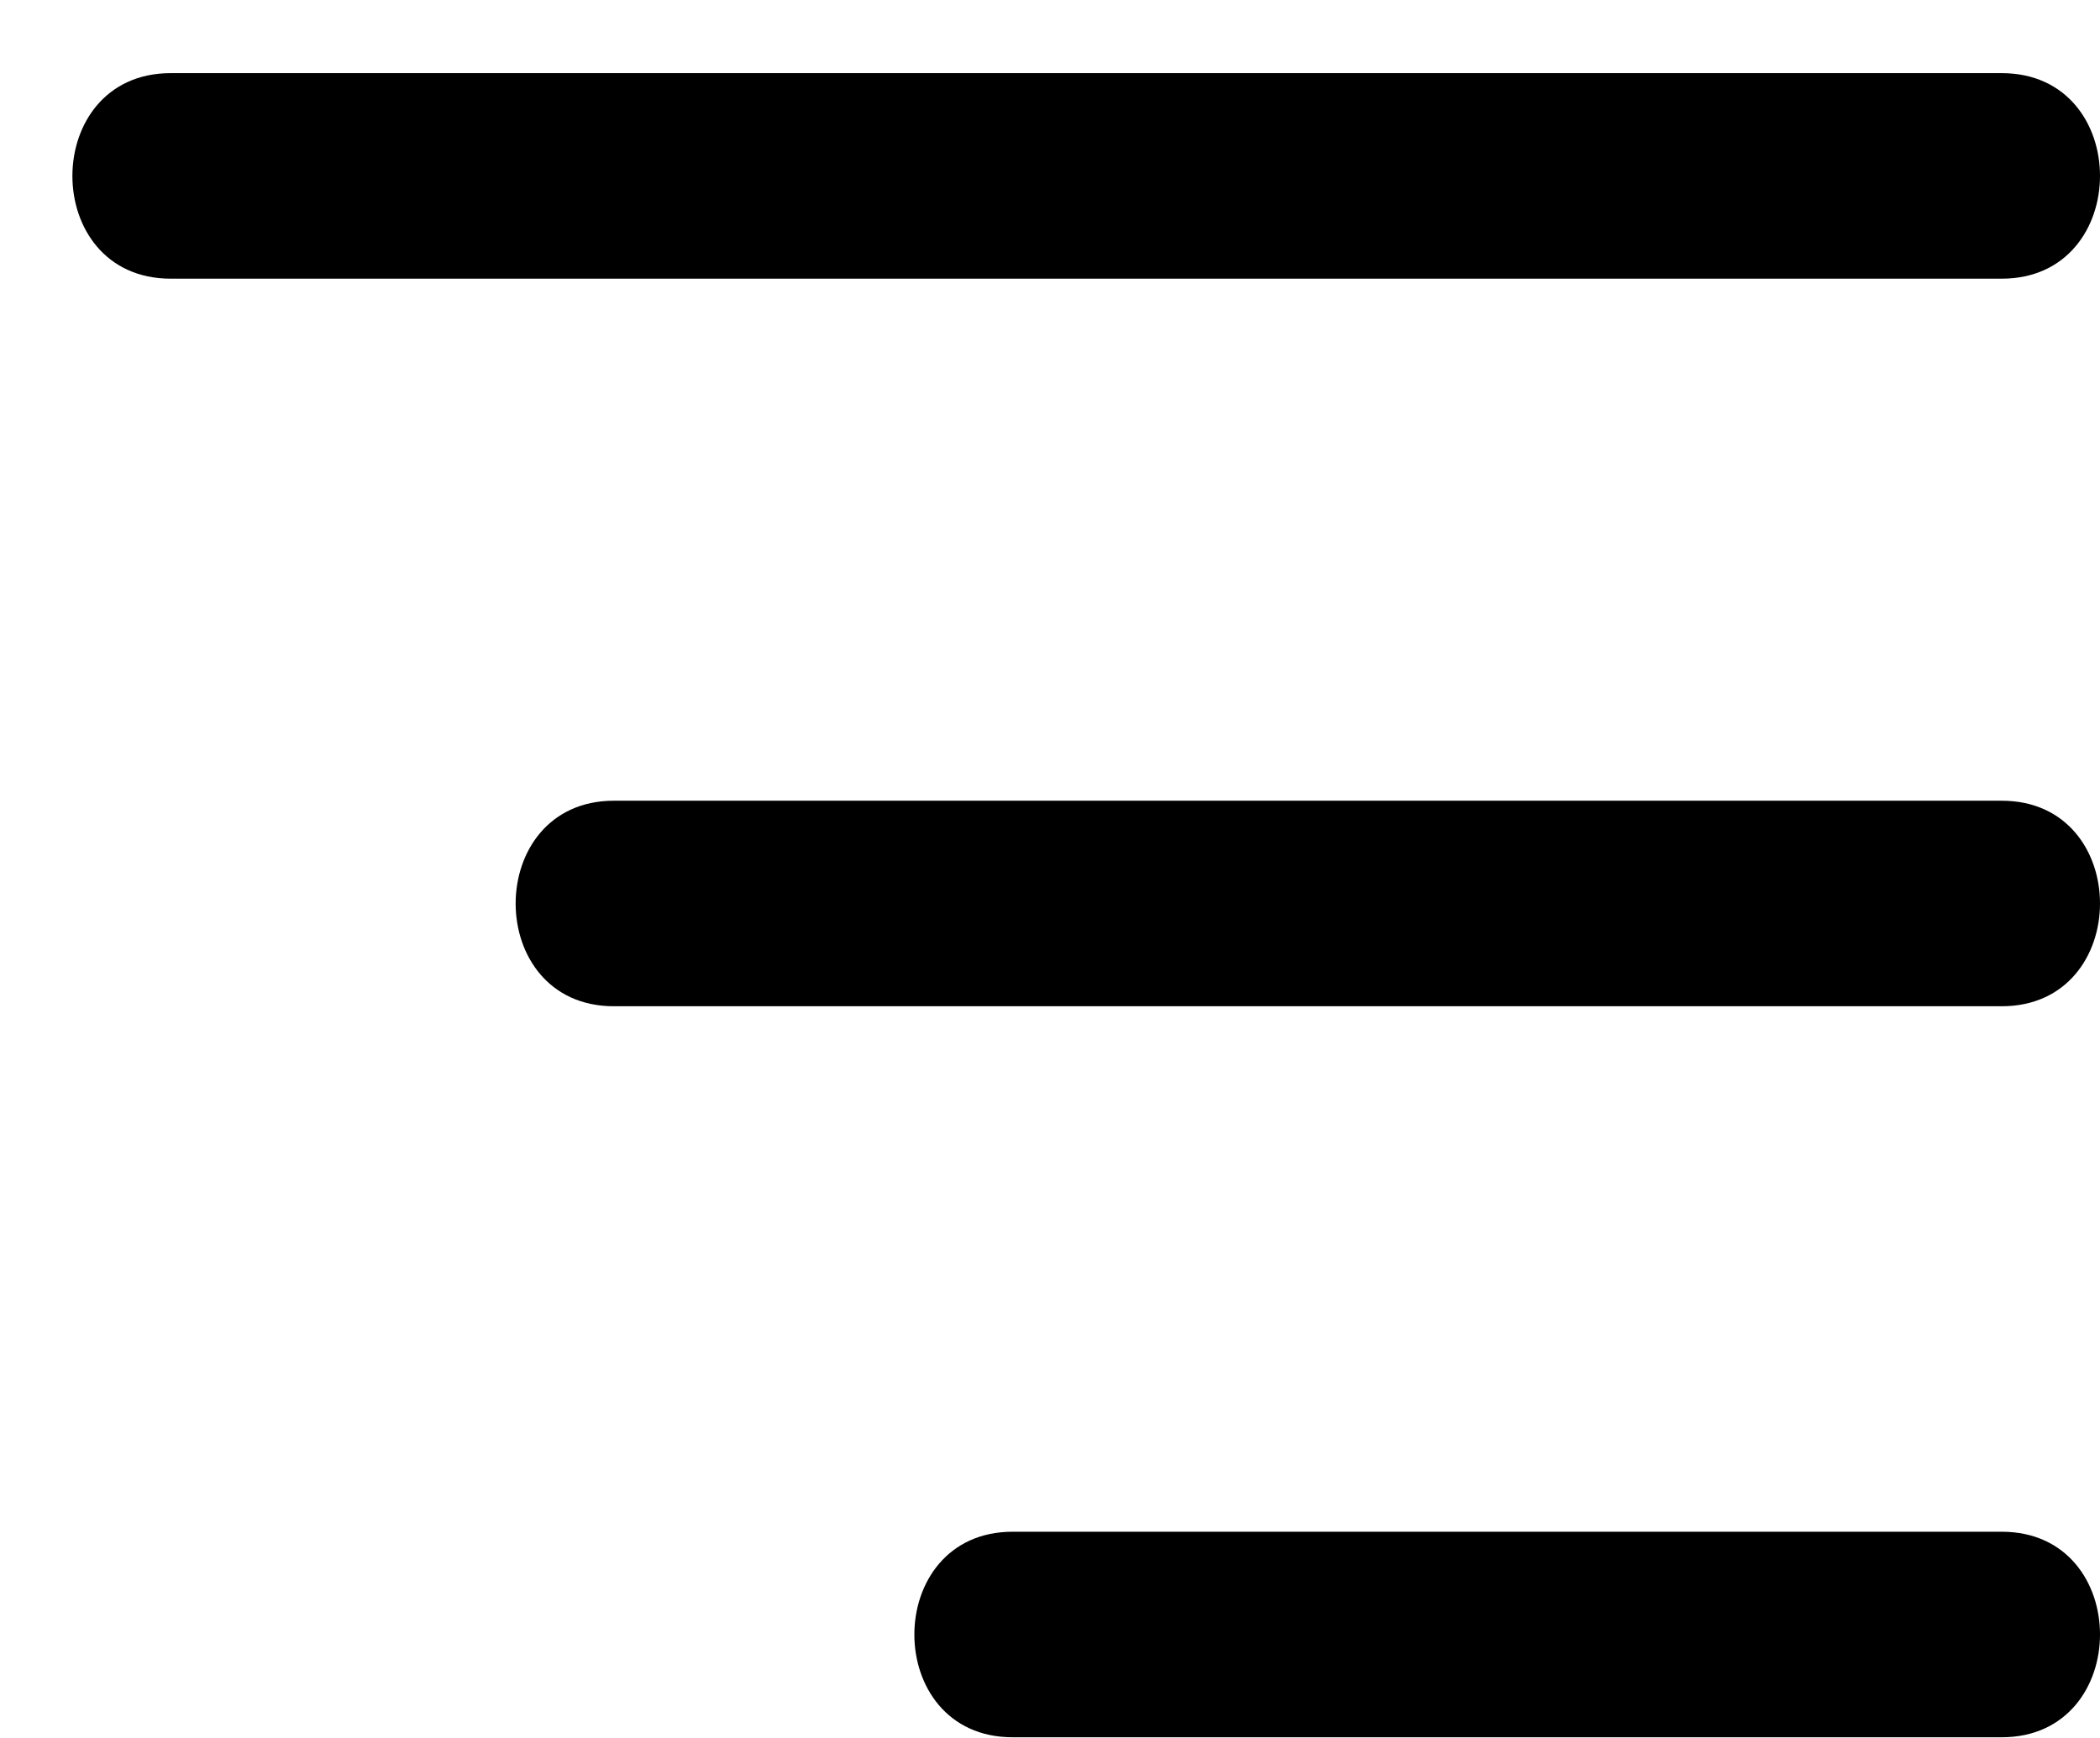
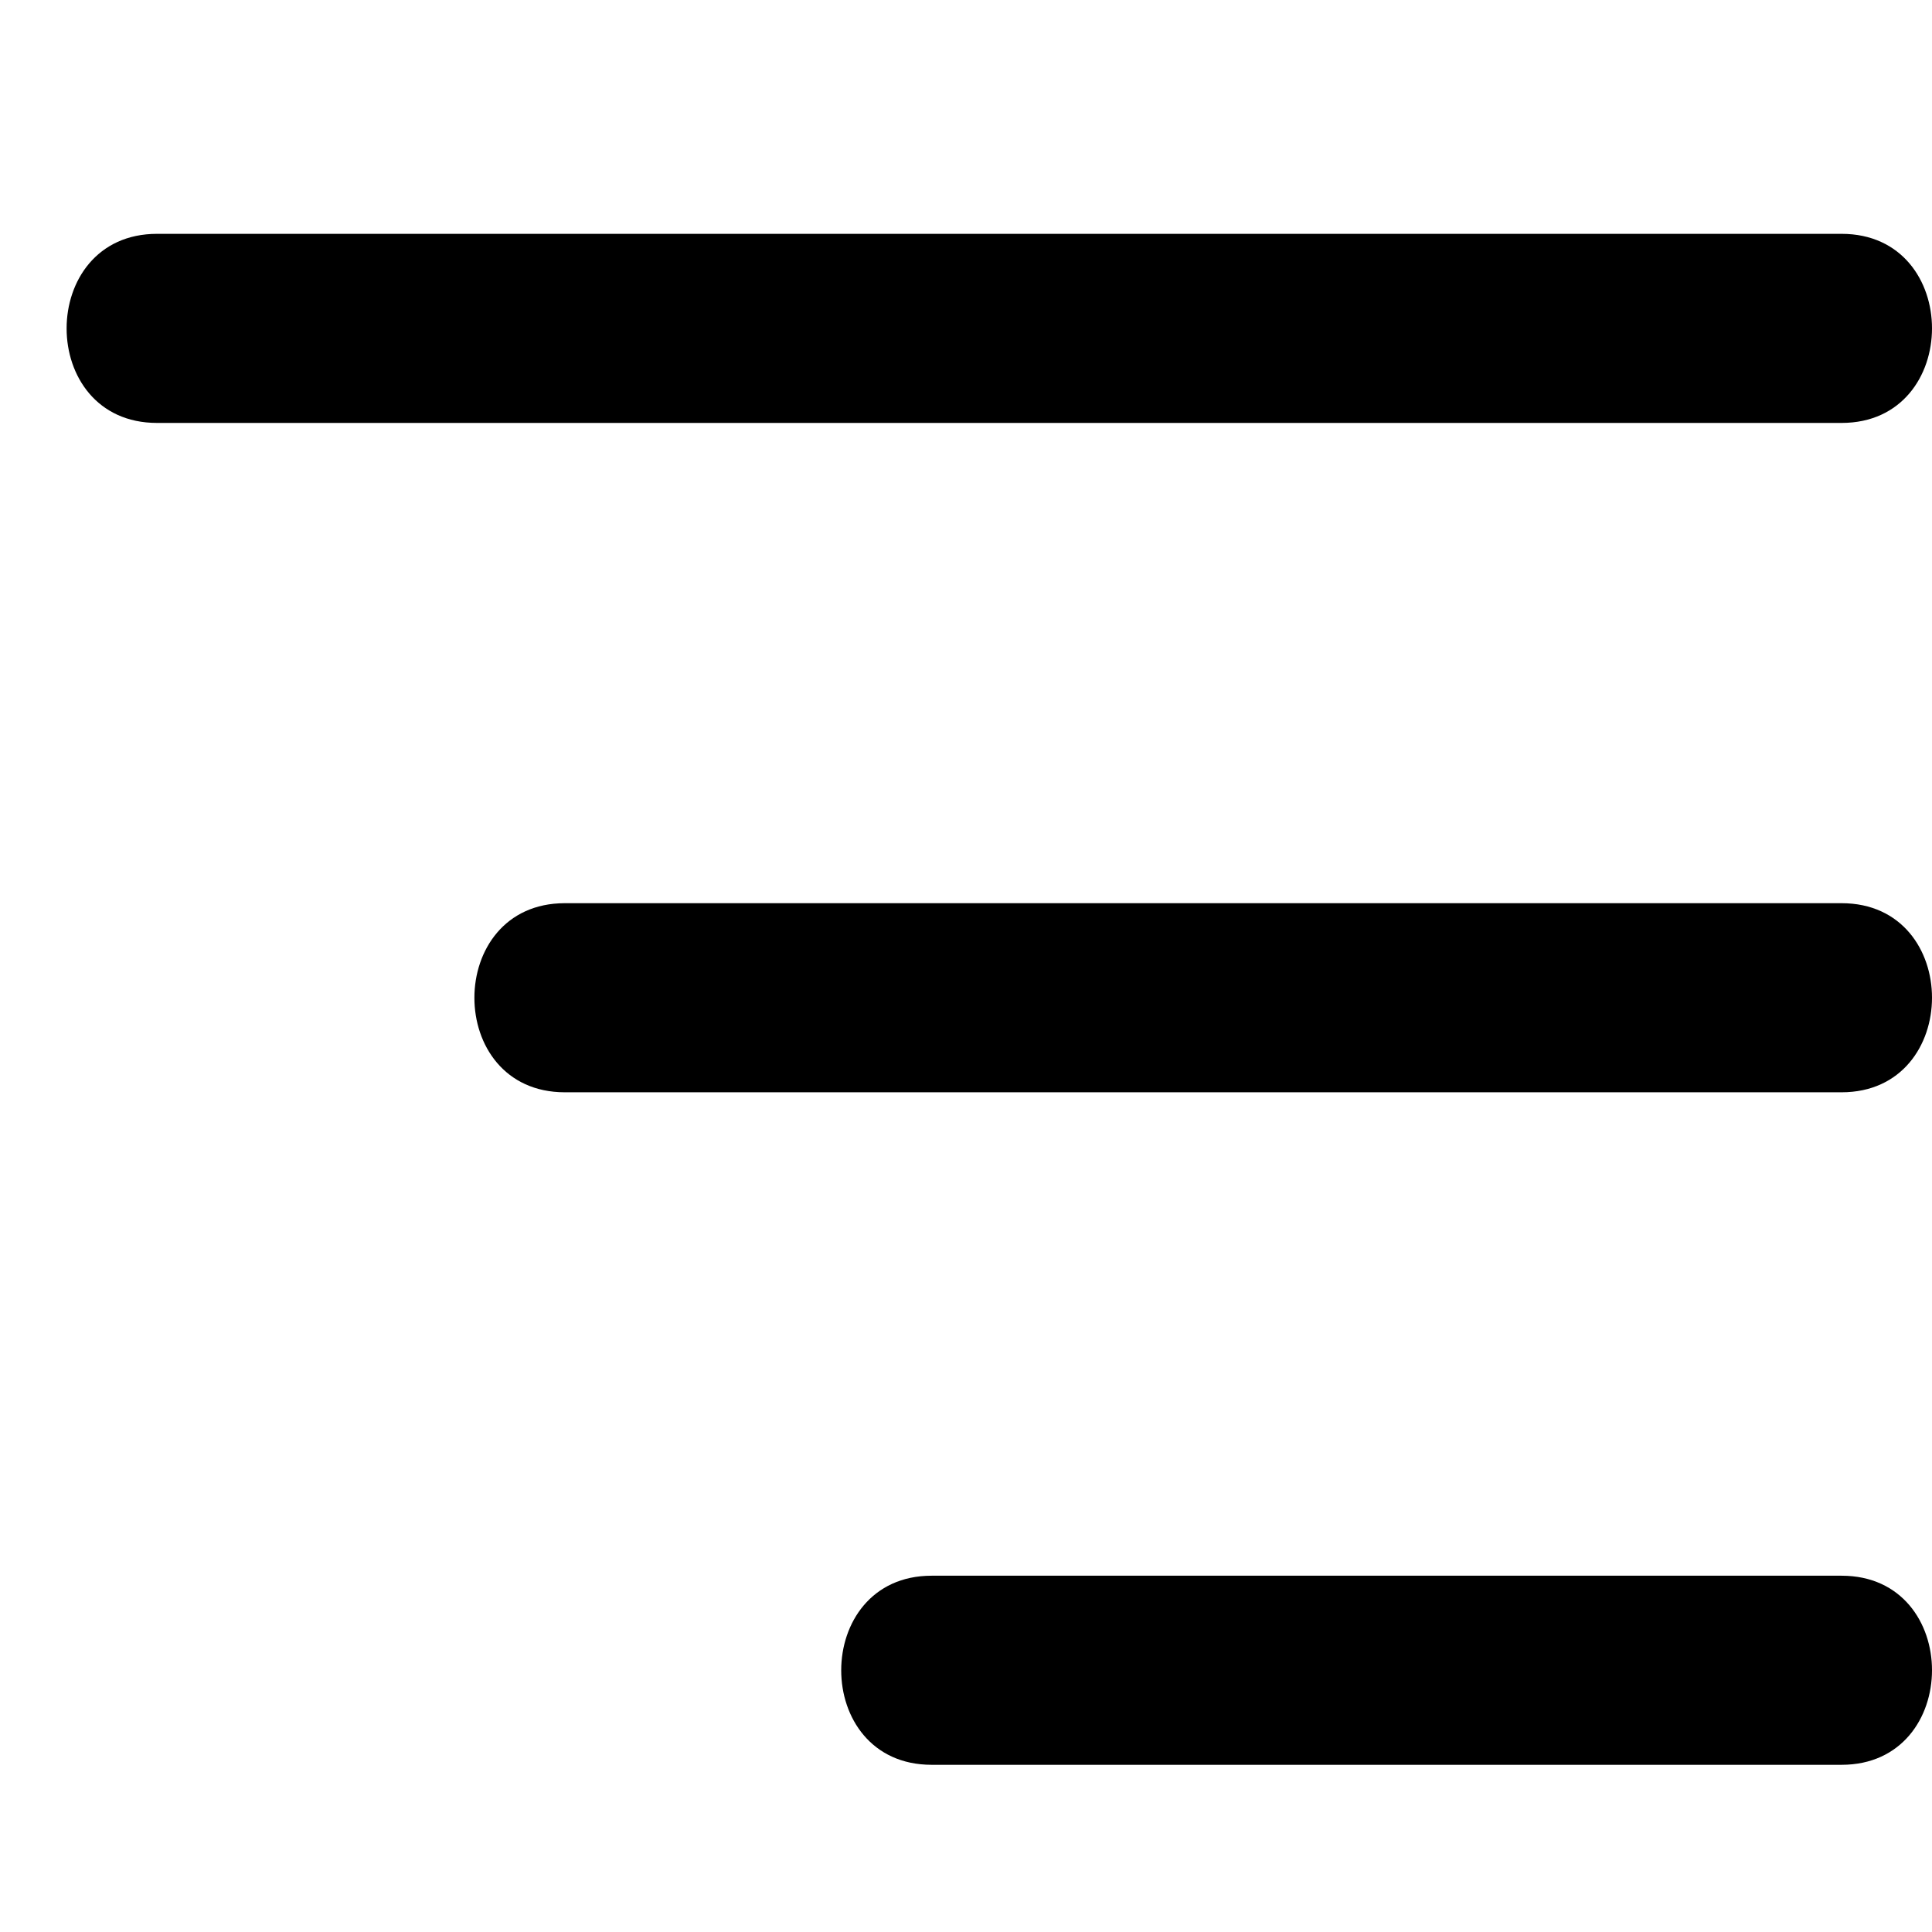
- <svg xmlns="http://www.w3.org/2000/svg" viewBox="0 0 29 24" width="29" height="24" xml:space="preserve">
+ <svg xmlns="http://www.w3.org/2000/svg" viewBox="0 -2.5 29 29" width="29" height="29" xml:space="preserve">
  <g transform="translate(-897 -240)">
    <g>
      <g>
        <g>
          <g>
            <path d="M1.357 2.81 26.643 2.81C28.451 2.81 28.454 0 26.643 0L1.357 0C-0.451 0-0.454 2.81 1.357 2.81Z" fill="currentColor" fill-rule="nonzero" transform="matrix(1 0 0 1.01008 898 241.01)" />
            <path d="M7.478 12.757 26.643 12.757C28.451 12.757 28.454 9.947 26.643 9.947L7.478 9.947C5.67 9.947 5.667 12.757 7.478 12.757Z" fill="currentColor" fill-rule="nonzero" transform="matrix(1 0 0 1.01008 898 241.01)" />
            <path d="M12.984 22.751 26.643 22.751C28.451 22.751 28.454 19.941 26.643 19.941L12.984 19.941C11.176 19.941 11.173 22.751 12.984 22.751Z" fill="currentColor" fill-rule="nonzero" transform="matrix(1 0 0 1.01008 898 241.01)" />
          </g>
        </g>
      </g>
    </g>
  </g>
</svg>
